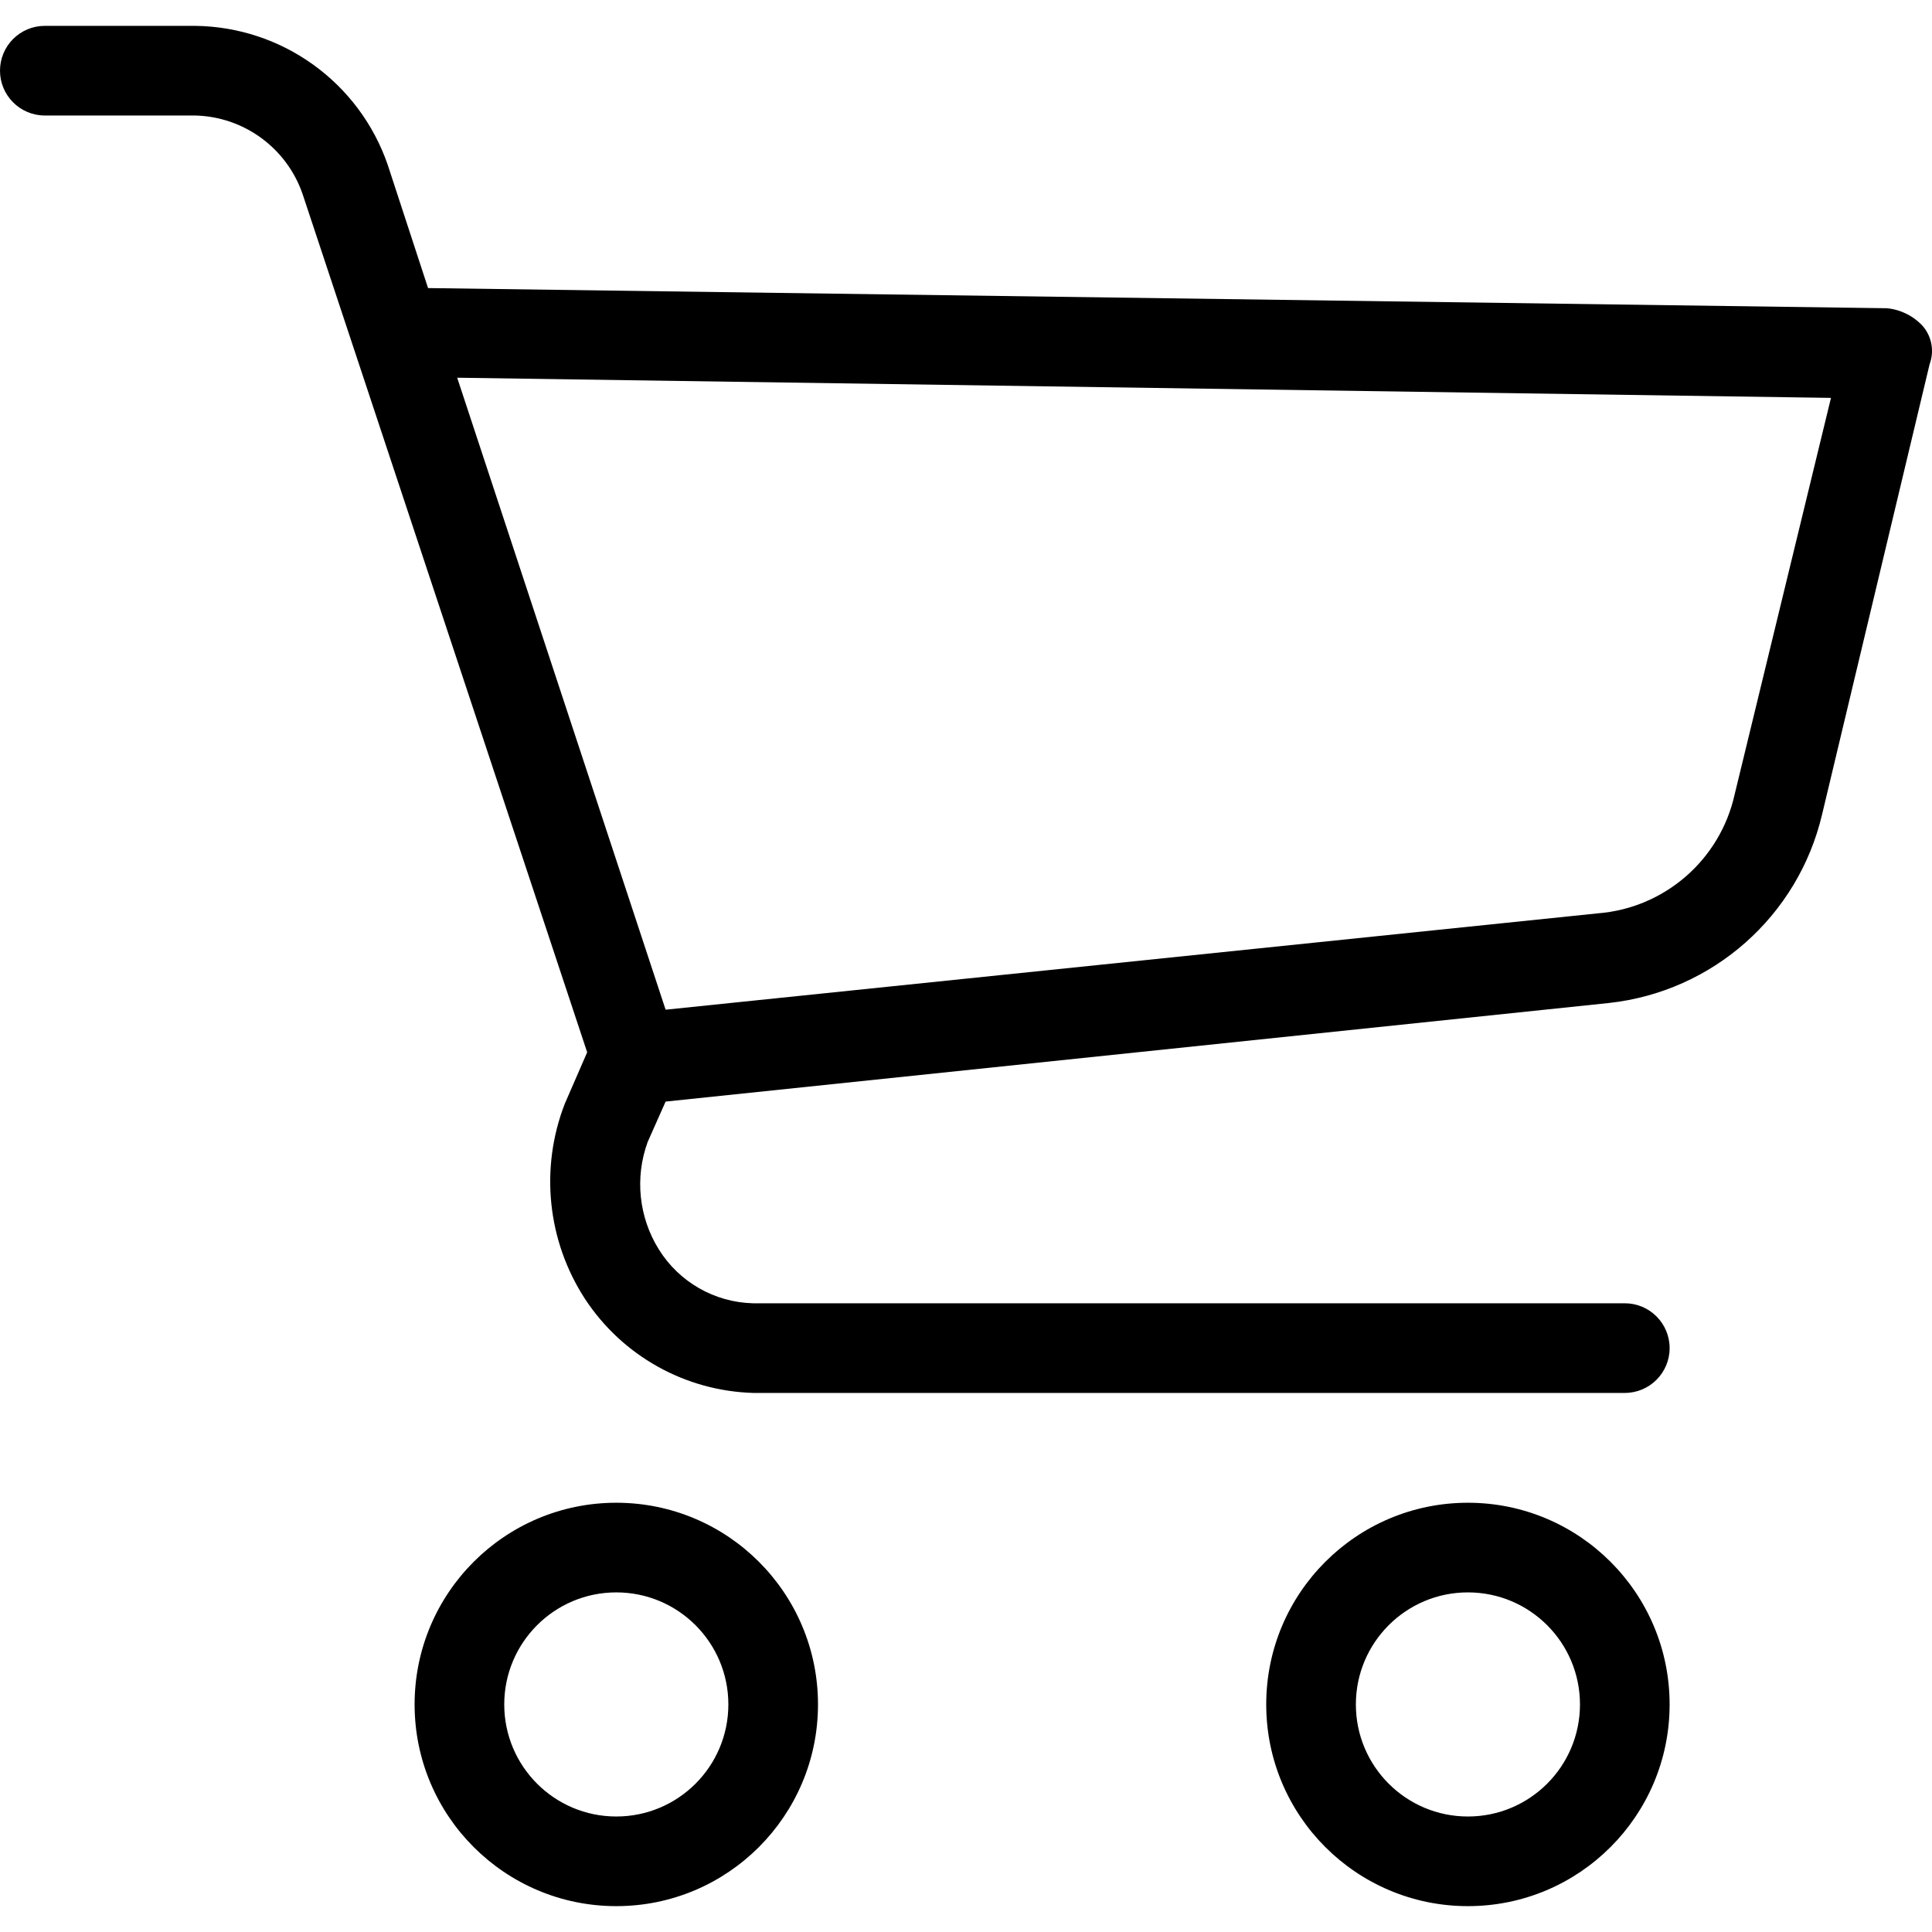
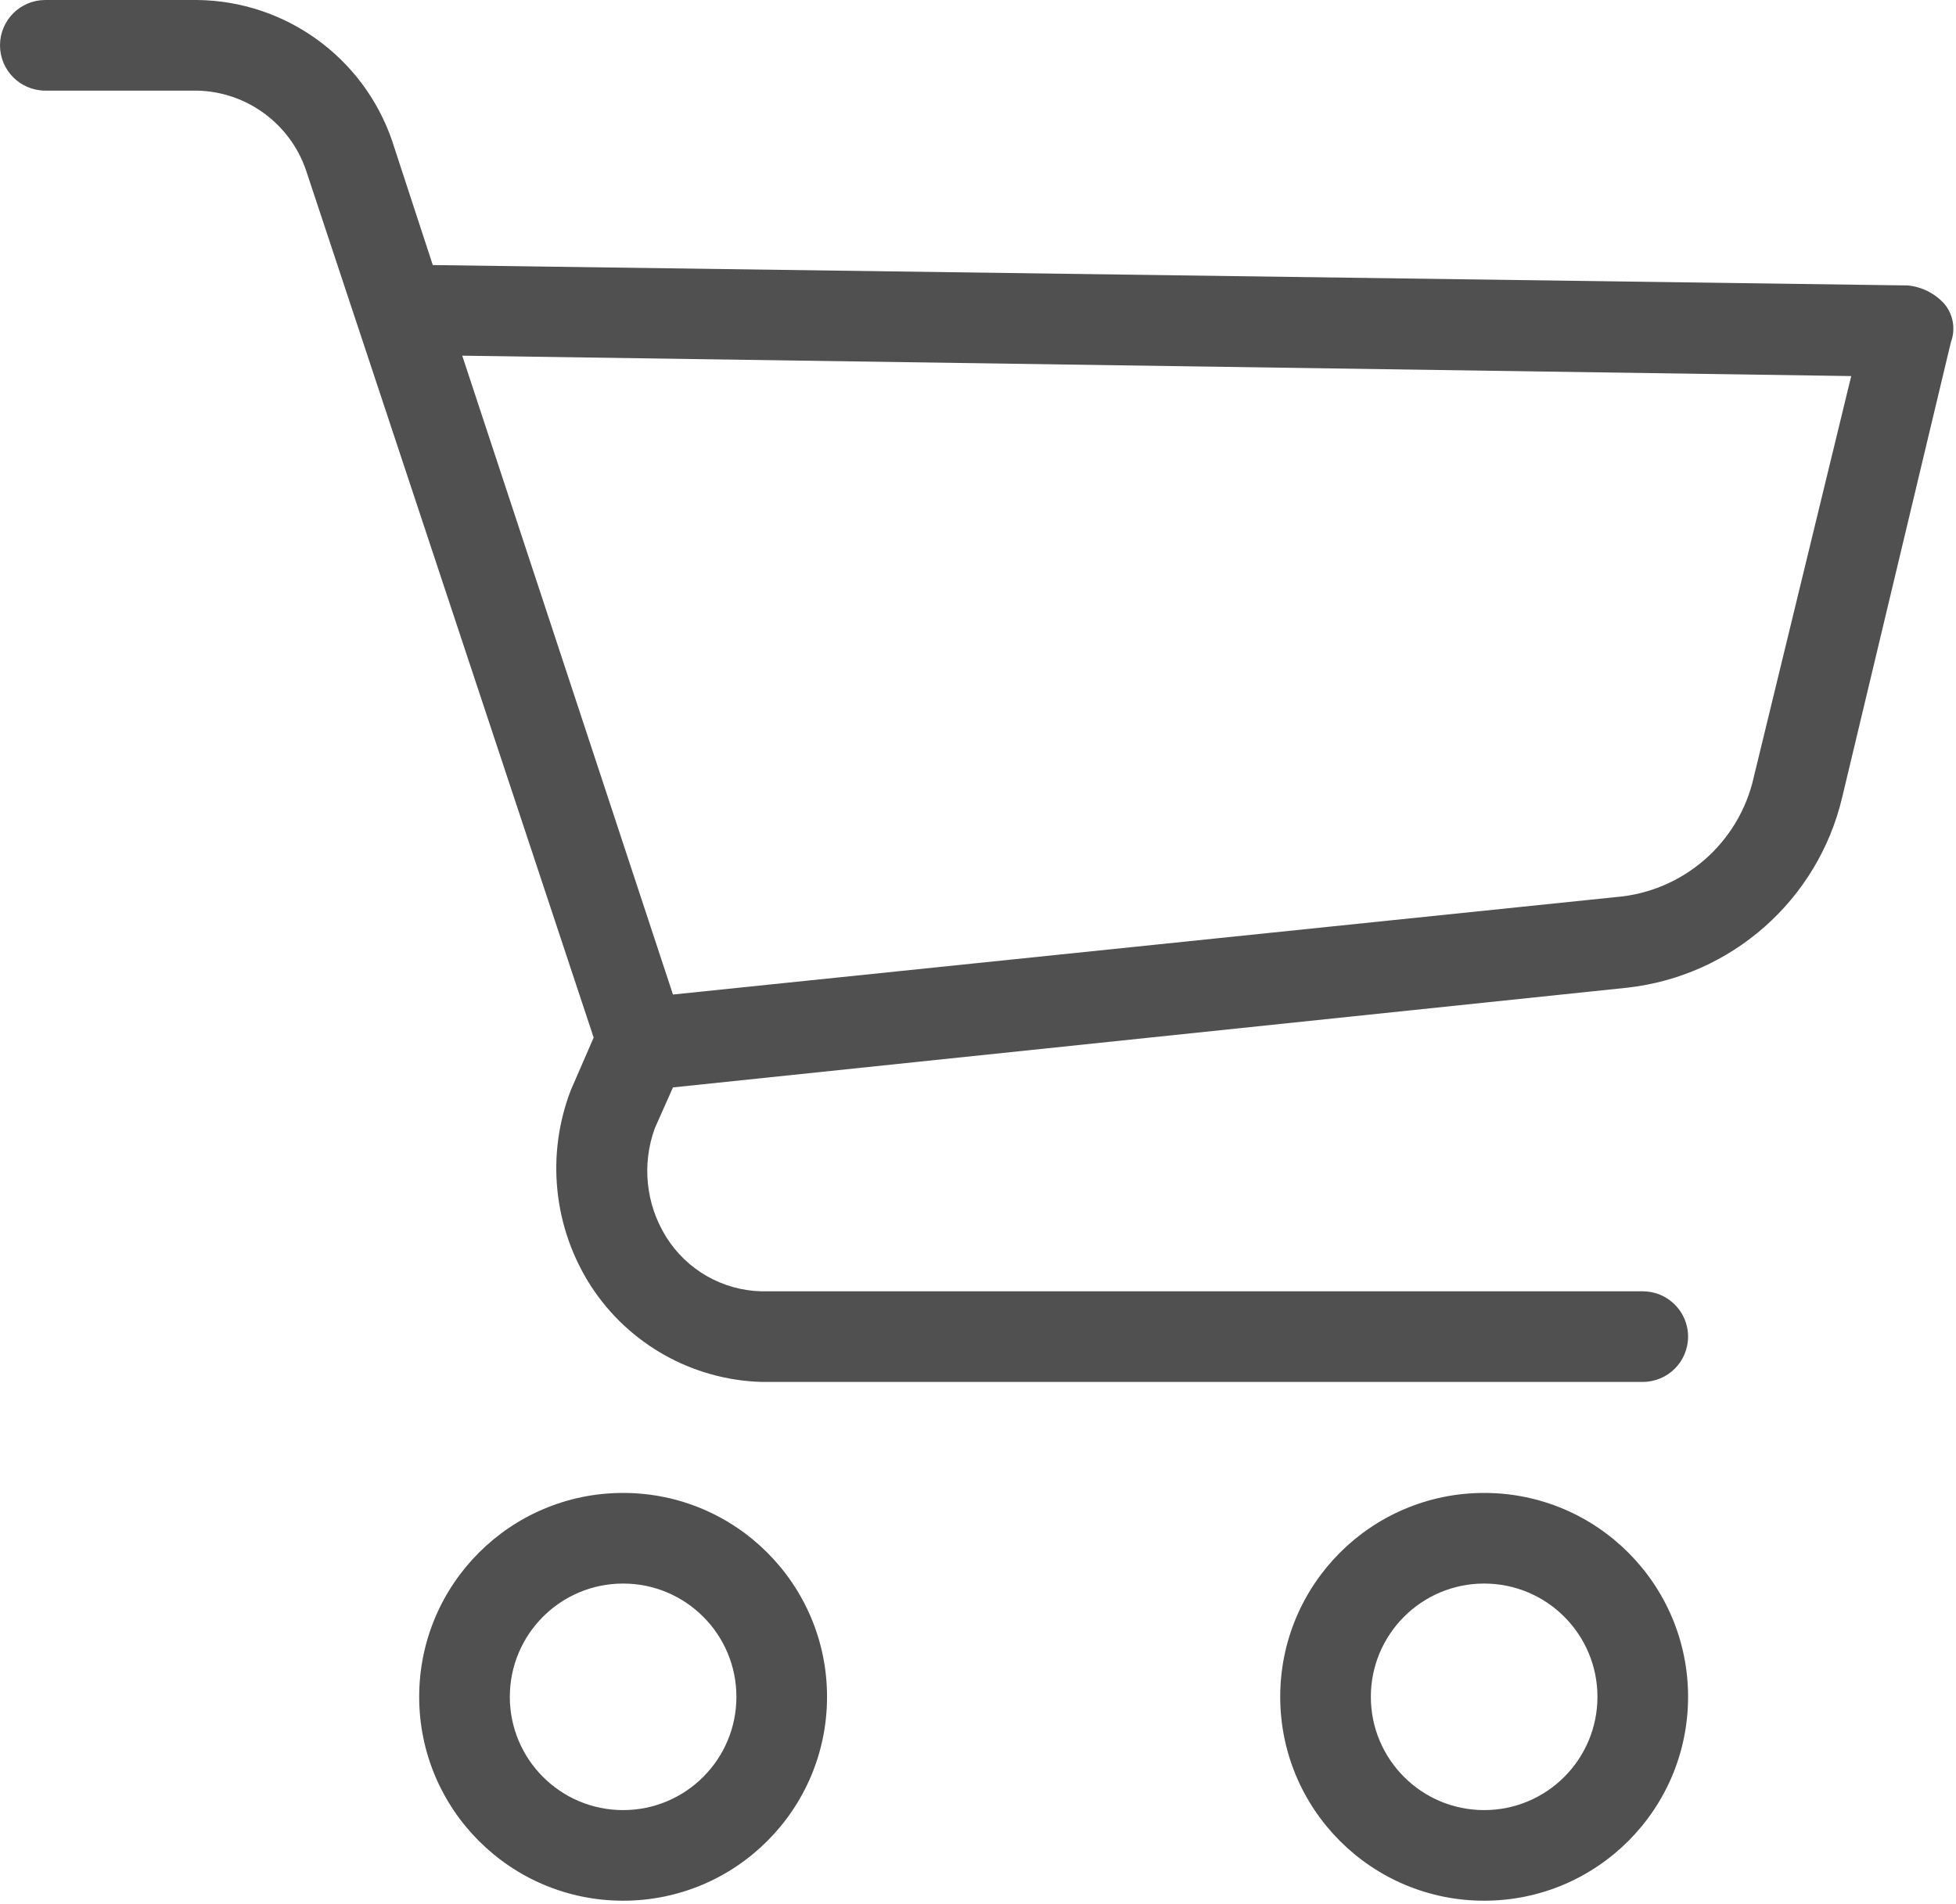
- <svg xmlns="http://www.w3.org/2000/svg" version="1.1" id="Capa_1" x="0px" y="0px" viewBox="0 0 450.391 450.391" style="enable-background:new 0 0 450.391 450.391;" xml:space="preserve">
-   <g>
+ <svg xmlns="http://www.w3.org/2000/svg" width="100%" height="100%" viewBox="0 0 451 439" version="1.1" xml:space="preserve" style="fill-rule:evenodd;clip-rule:evenodd;stroke-linejoin:round;stroke-miterlimit:2;">
+   <g transform="matrix(1,0,0,1,0,-6.028)">
    <g>
      <g>
-         <path d="M143.673,350.322c-25.969,0-47.02,21.052-47.02,47.02c0,25.969,21.052,47.02,47.02,47.02     c25.969,0,47.02-21.052,47.02-47.02C190.694,371.374,169.642,350.322,143.673,350.322z M143.673,423.465     c-14.427,0-26.122-11.695-26.122-26.122c0-14.427,11.695-26.122,26.122-26.122c14.427,0,26.122,11.695,26.122,26.122     C169.796,411.77,158.1,423.465,143.673,423.465z" />
-         <path d="M342.204,350.322c-25.969,0-47.02,21.052-47.02,47.02c0,25.969,21.052,47.02,47.02,47.02s47.02-21.052,47.02-47.02     C389.224,371.374,368.173,350.322,342.204,350.322z M342.204,423.465c-14.427,0-26.122-11.695-26.122-26.122     c0-14.427,11.695-26.122,26.122-26.122s26.122,11.695,26.122,26.122C368.327,411.77,356.631,423.465,342.204,423.465z" />
-         <path d="M448.261,76.037c-2.176-2.377-5.153-3.865-8.359-4.18L99.788,67.155L90.384,38.42     C83.759,19.211,65.771,6.243,45.453,6.028H10.449C4.678,6.028,0,10.706,0,16.477s4.678,10.449,10.449,10.449h35.004     c11.361,0.251,21.365,7.546,25.078,18.286l66.351,200.098l-5.224,12.016c-5.827,15.026-4.077,31.938,4.702,45.453     c8.695,13.274,23.323,21.466,39.184,21.943h203.233c5.771,0,10.449-4.678,10.449-10.449c0-5.771-4.678-10.449-10.449-10.449     H175.543c-8.957-0.224-17.202-4.936-21.943-12.539c-4.688-7.51-5.651-16.762-2.612-25.078l4.18-9.404l219.951-22.988     c24.16-2.661,44.034-20.233,49.633-43.886l25.078-105.012C450.96,81.893,450.36,78.492,448.261,76.037z M404.376,185.228     c-3.392,15.226-16.319,26.457-31.869,27.69l-217.339,22.465L106.58,88.053l320.261,4.702L404.376,185.228z" />
+         <path d="M143.673,350.322C117.704,350.322 96.653,371.374 96.653,397.342C96.653,423.311 117.705,444.362 143.673,444.362C169.642,444.362 190.693,423.31 190.693,397.342C190.694,371.374 169.642,350.322 143.673,350.322ZM143.673,423.465C129.246,423.465 117.551,411.77 117.551,397.343C117.551,382.916 129.246,371.221 143.673,371.221C158.1,371.221 169.795,382.916 169.795,397.343C169.796,411.77 158.1,423.465 143.673,423.465Z" style="fill:rgb(80,80,80);fill-rule:nonzero;" />
+         <path d="M342.204,350.322C316.235,350.322 295.184,371.374 295.184,397.342C295.184,423.311 316.236,444.362 342.204,444.362C368.172,444.362 389.224,423.31 389.224,397.342C389.224,371.374 368.173,350.322 342.204,350.322ZM342.204,423.465C327.777,423.465 316.082,411.77 316.082,397.343C316.082,382.916 327.777,371.221 342.204,371.221C356.631,371.221 368.326,382.916 368.326,397.343C368.327,411.77 356.631,423.465 342.204,423.465Z" style="fill:rgb(80,80,80);fill-rule:nonzero;" />
+         <path d="M448.261,76.037C446.085,73.66 443.108,72.172 439.902,71.857L99.788,67.155L90.384,38.42C83.759,19.211 65.771,6.243 45.453,6.028L10.449,6.028C4.678,6.028 0,10.706 0,16.477C0,22.248 4.678,26.926 10.449,26.926L45.453,26.926C56.814,27.177 66.818,34.472 70.531,45.212L136.882,245.31L131.658,257.326C125.831,272.352 127.581,289.264 136.36,302.779C145.055,316.053 159.683,324.245 175.544,324.722L378.777,324.722C384.548,324.722 389.226,320.044 389.226,314.273C389.226,308.502 384.548,303.824 378.777,303.824L175.543,303.824C166.586,303.6 158.341,298.888 153.6,291.285C148.912,283.775 147.949,274.523 150.988,266.207L155.168,256.803L375.119,233.815C399.279,231.154 419.153,213.582 424.752,189.929L449.83,84.917C450.96,81.893 450.36,78.492 448.261,76.037ZM404.376,185.228C400.984,200.454 388.057,211.685 372.507,212.918L155.168,235.383L106.58,88.053L426.841,92.755L404.376,185.228Z" style="fill:rgb(80,80,80);fill-rule:nonzero;" />
      </g>
    </g>
  </g>
-   <g>
- </g>
-   <g>
- </g>
-   <g>
- </g>
-   <g>
- </g>
-   <g>
- </g>
-   <g>
- </g>
-   <g>
- </g>
-   <g>
- </g>
-   <g>
- </g>
-   <g>
- </g>
-   <g>
- </g>
-   <g>
- </g>
-   <g>
- </g>
-   <g>
- </g>
-   <g>
- </g>
</svg>
